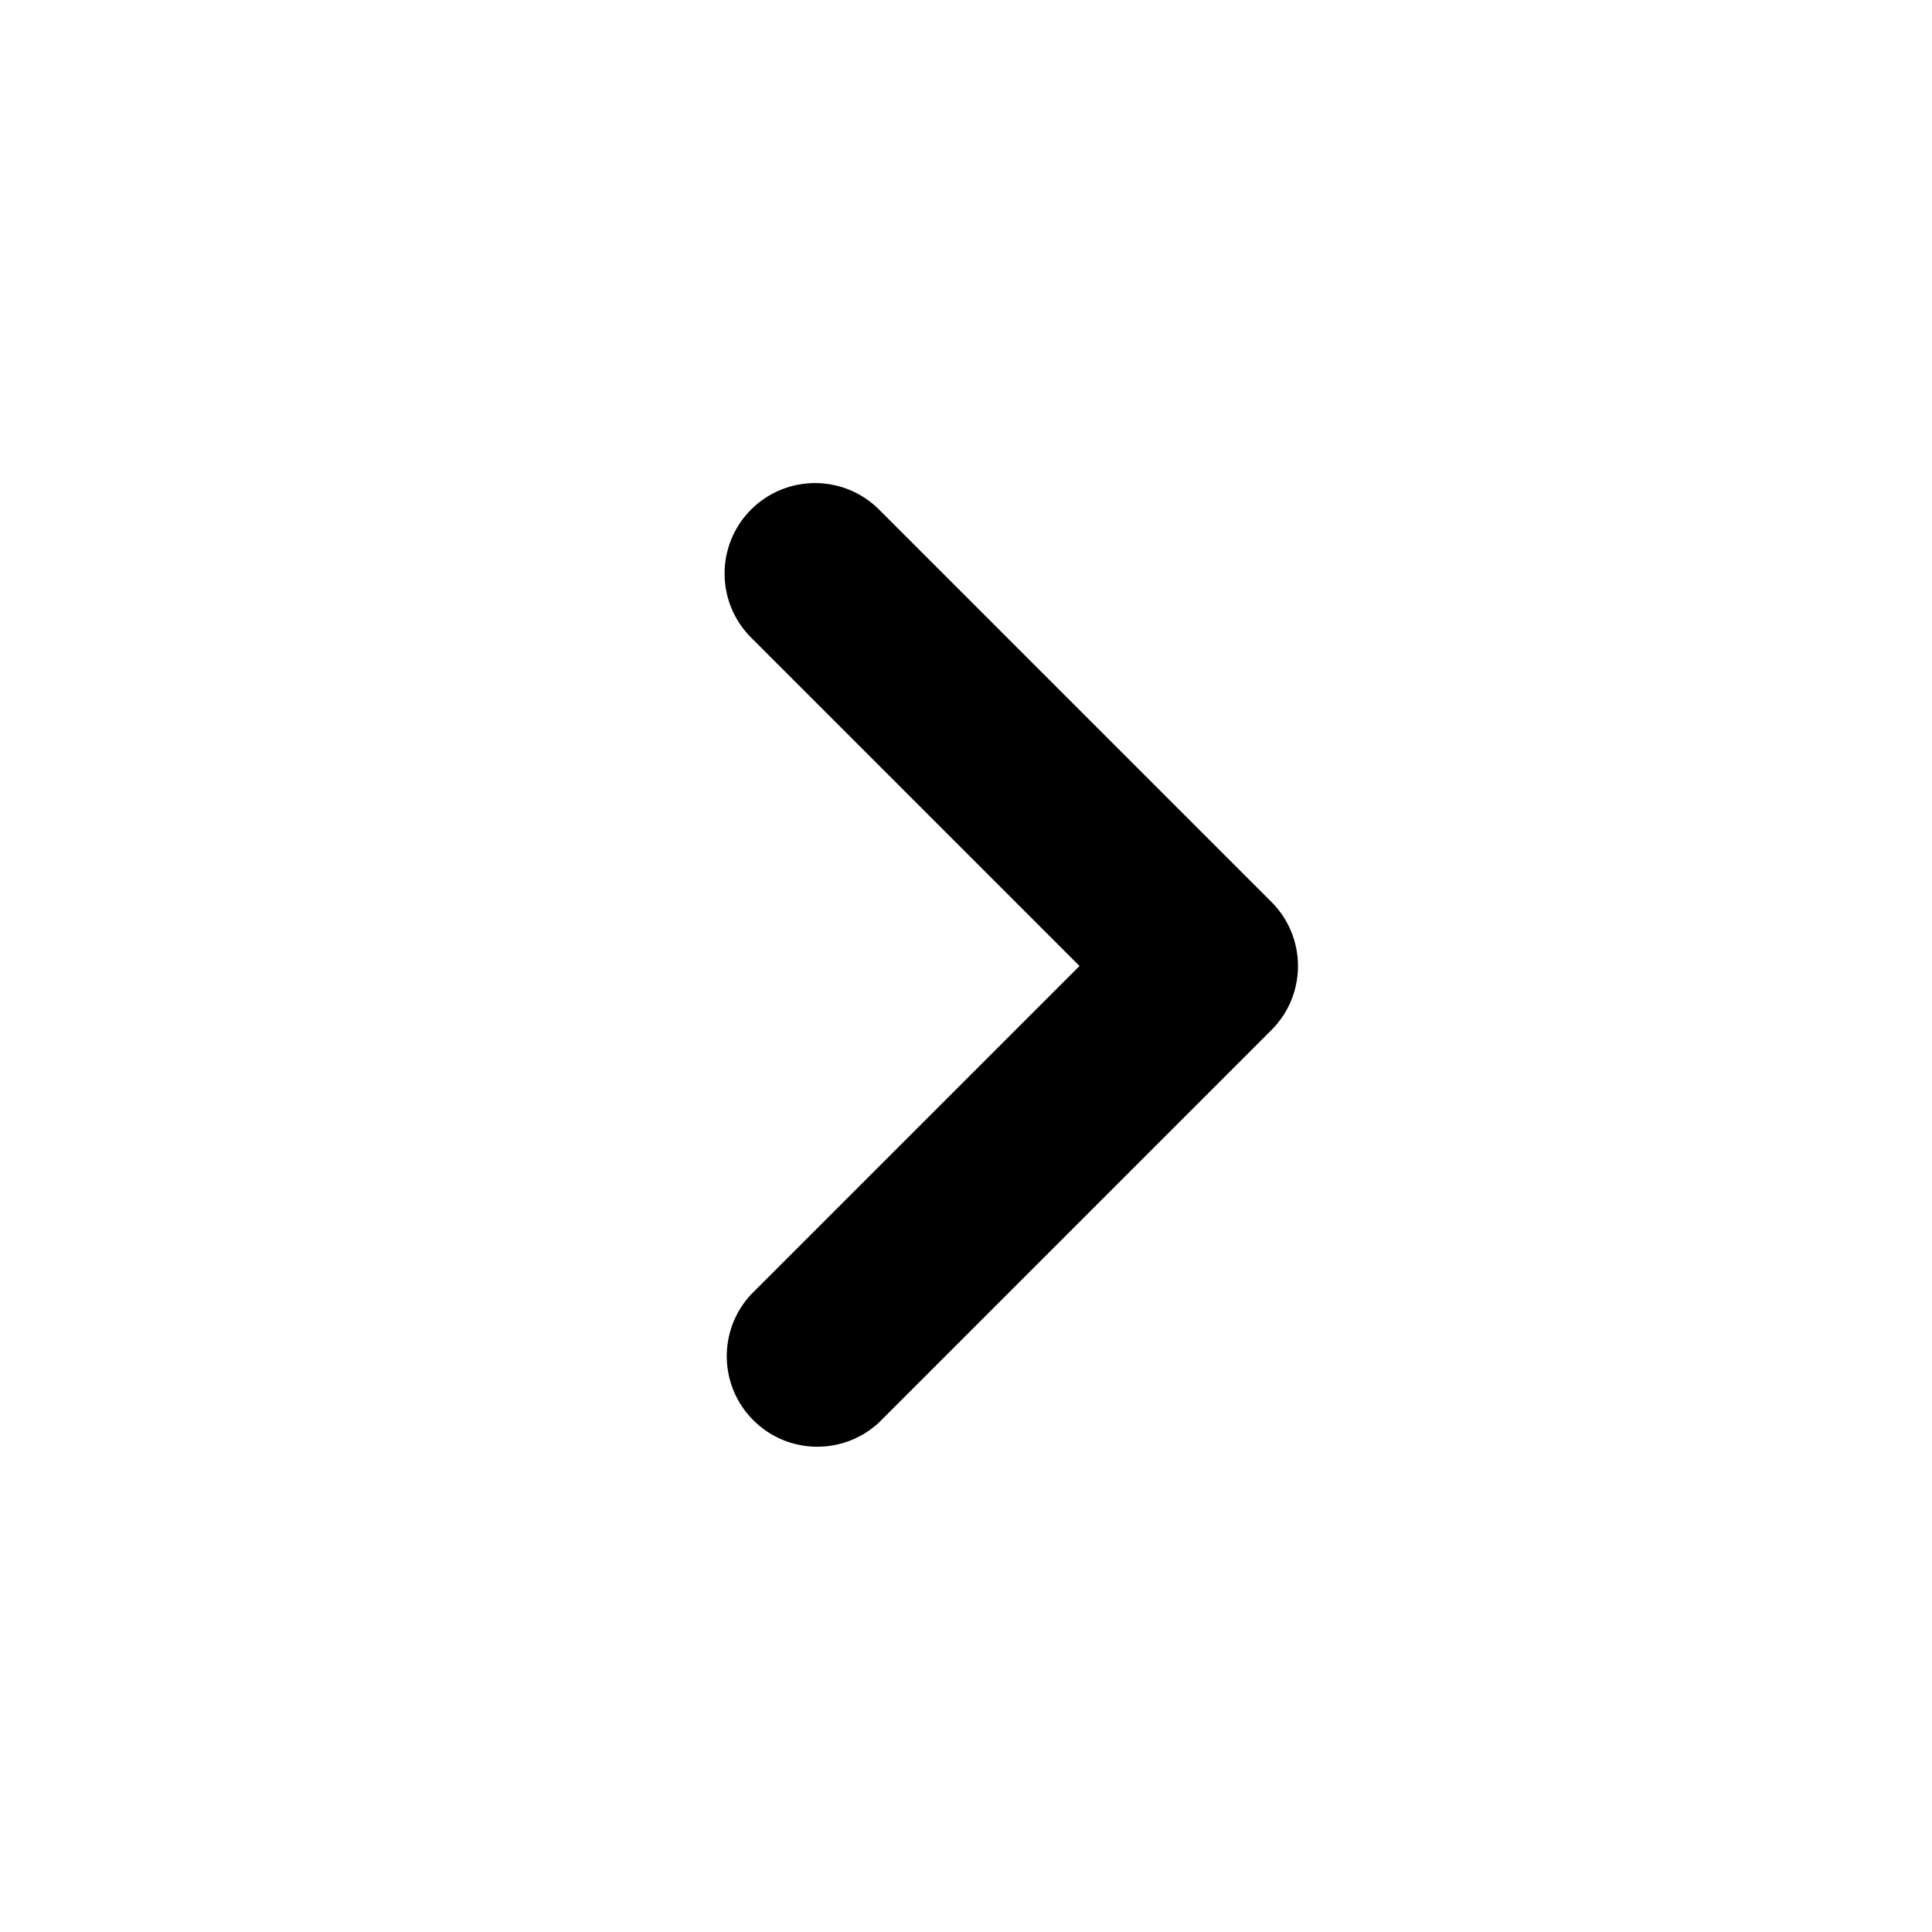
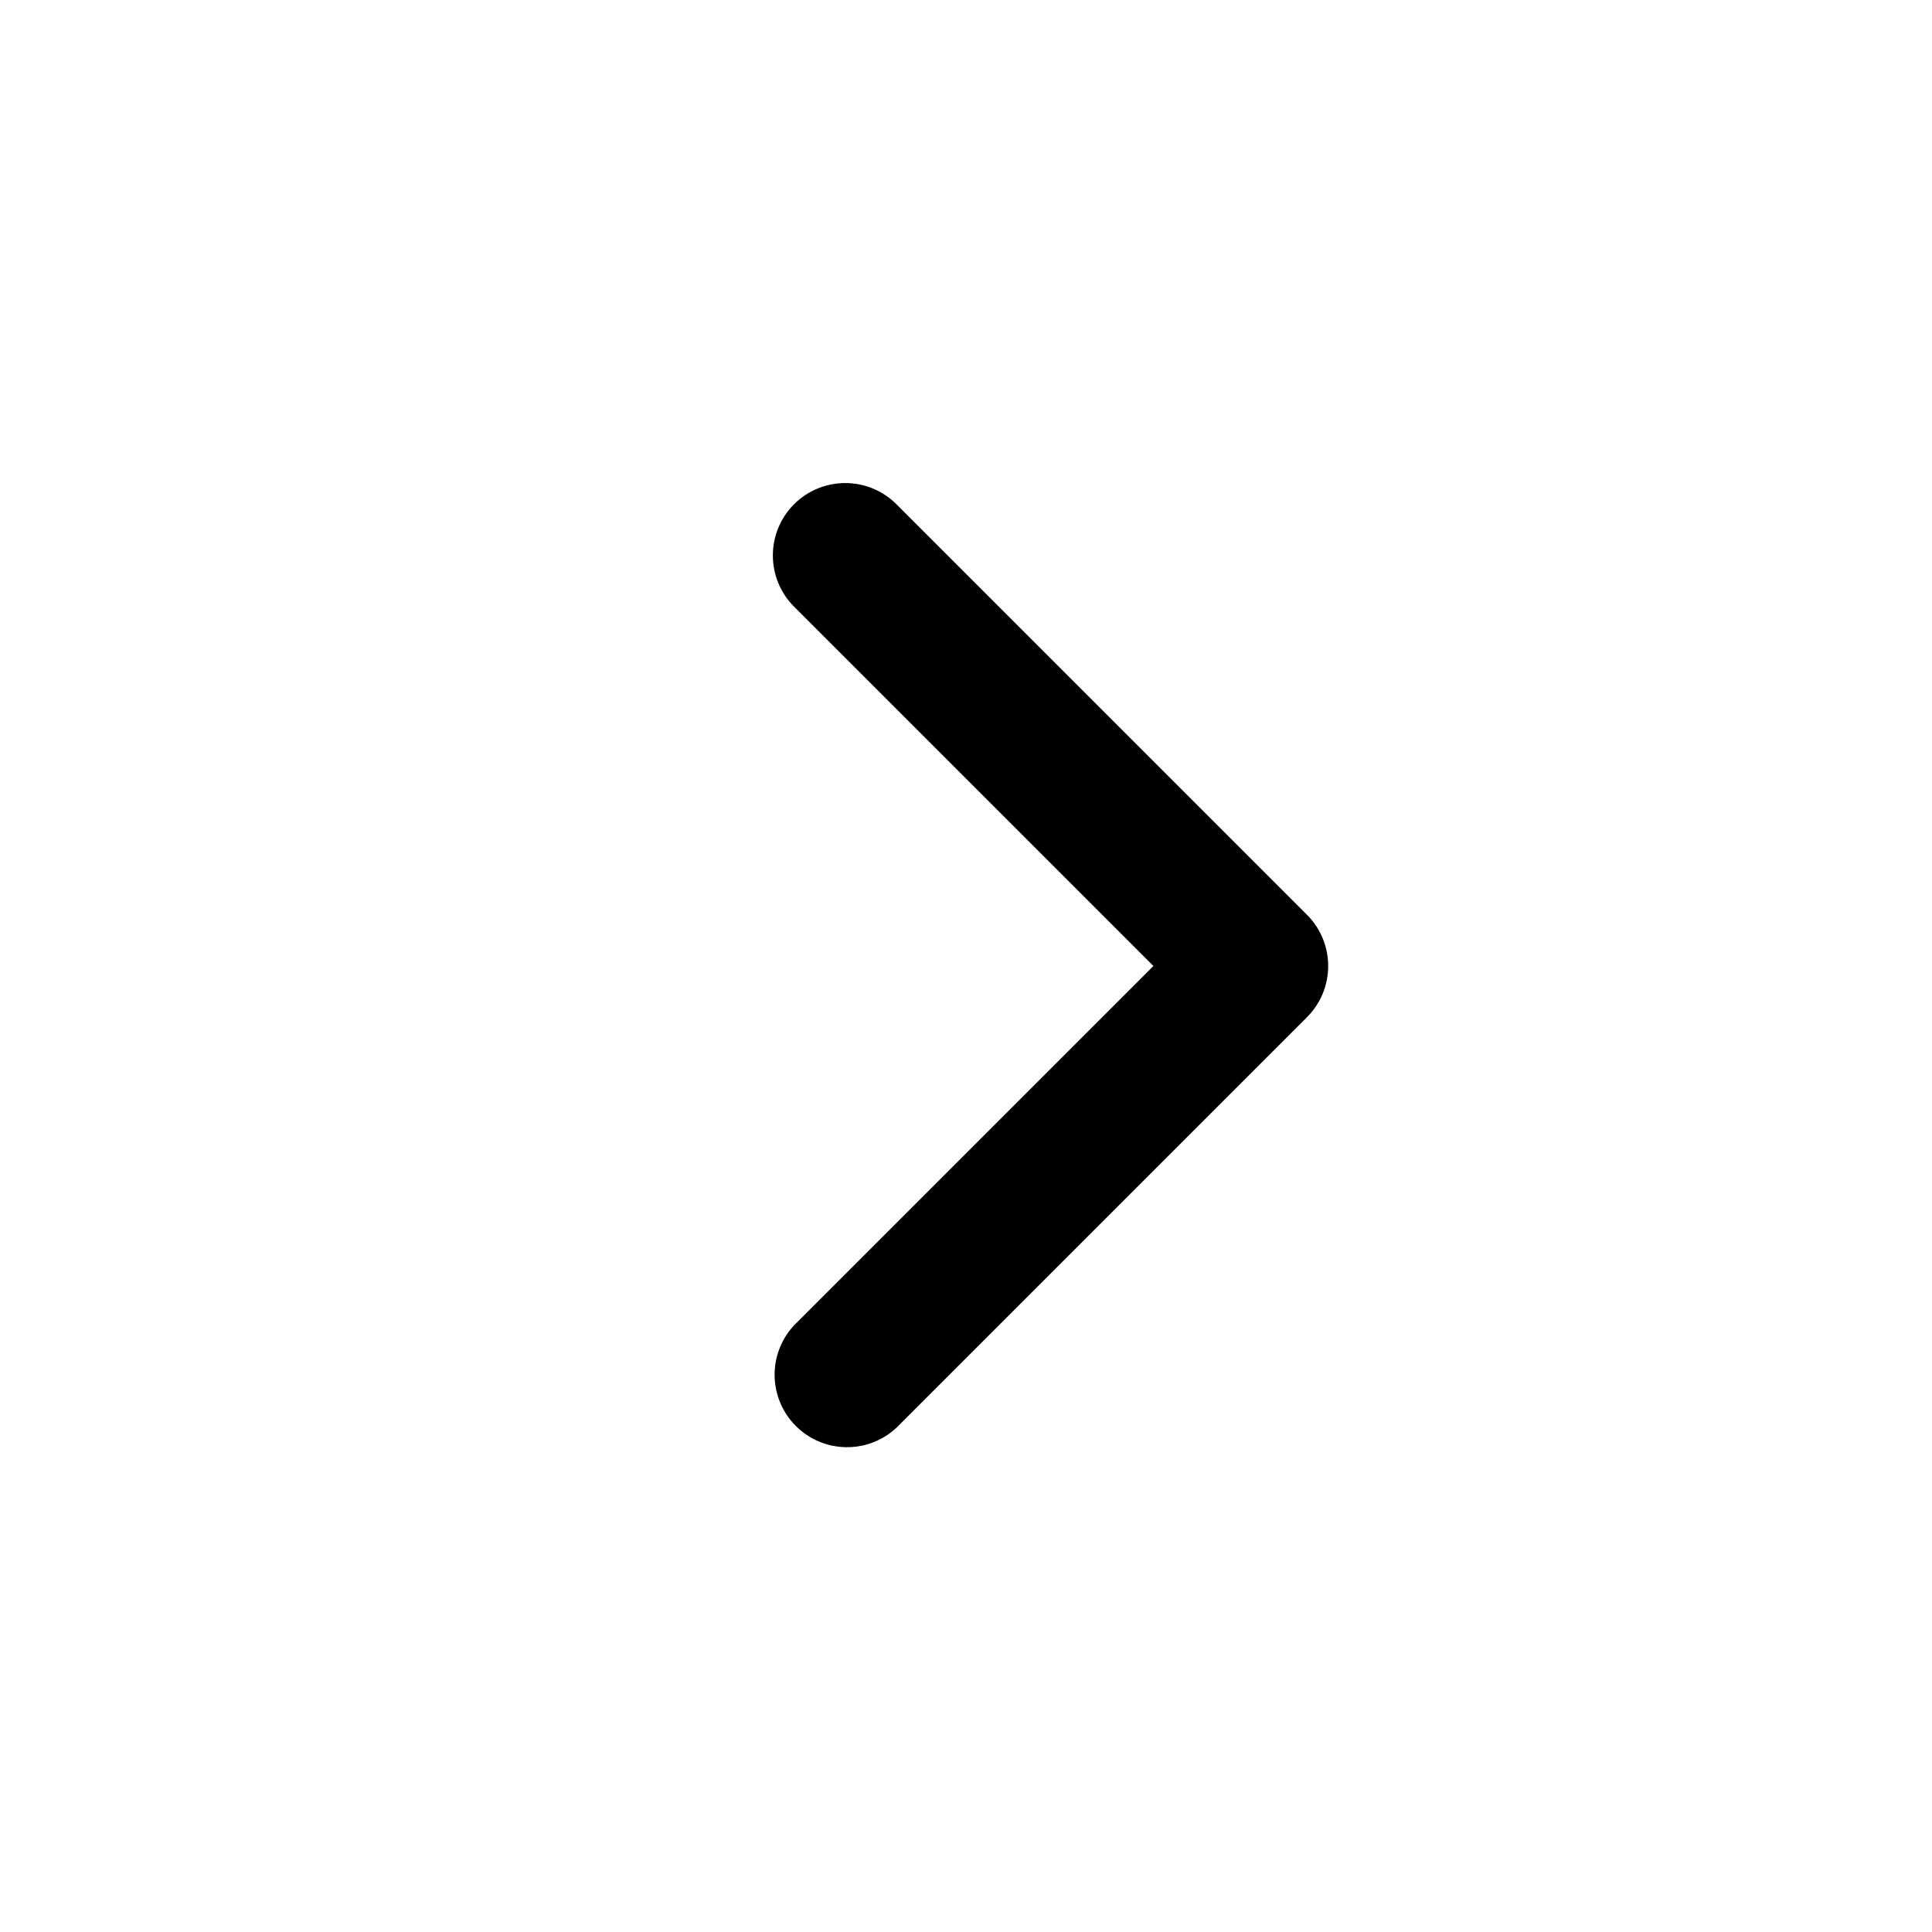
- <svg xmlns="http://www.w3.org/2000/svg" viewBox="0 0 16 16" width="24" height="24" fill="#000000" style="opacity:1;">
-   <path fill-rule="evenodd" d="M6.22 4.22a.75.75 0 0 1 1.06 0l3.25 3.25a.75.75 0 0 1 0 1.06l-3.25 3.25a.75.75 0 0 1-1.06-1.06L8.94 8L6.22 5.28a.75.75 0 0 1 0-1.06" clip-rule="evenodd" />
+ <svg xmlns="http://www.w3.org/2000/svg" viewBox="0 0 20 20" width="24" height="24" fill="#000000" style="opacity:1;">
+   <path fill-rule="evenodd" d="M8.22 5.22a.75.75 0 0 1 1.06 0l4.25 4.25a.75.75 0 0 1 0 1.06l-4.25 4.25a.75.75 0 0 1-1.06-1.06L11.94 10L8.22 6.28a.75.75 0 0 1 0-1.06" clip-rule="evenodd" />
</svg>
